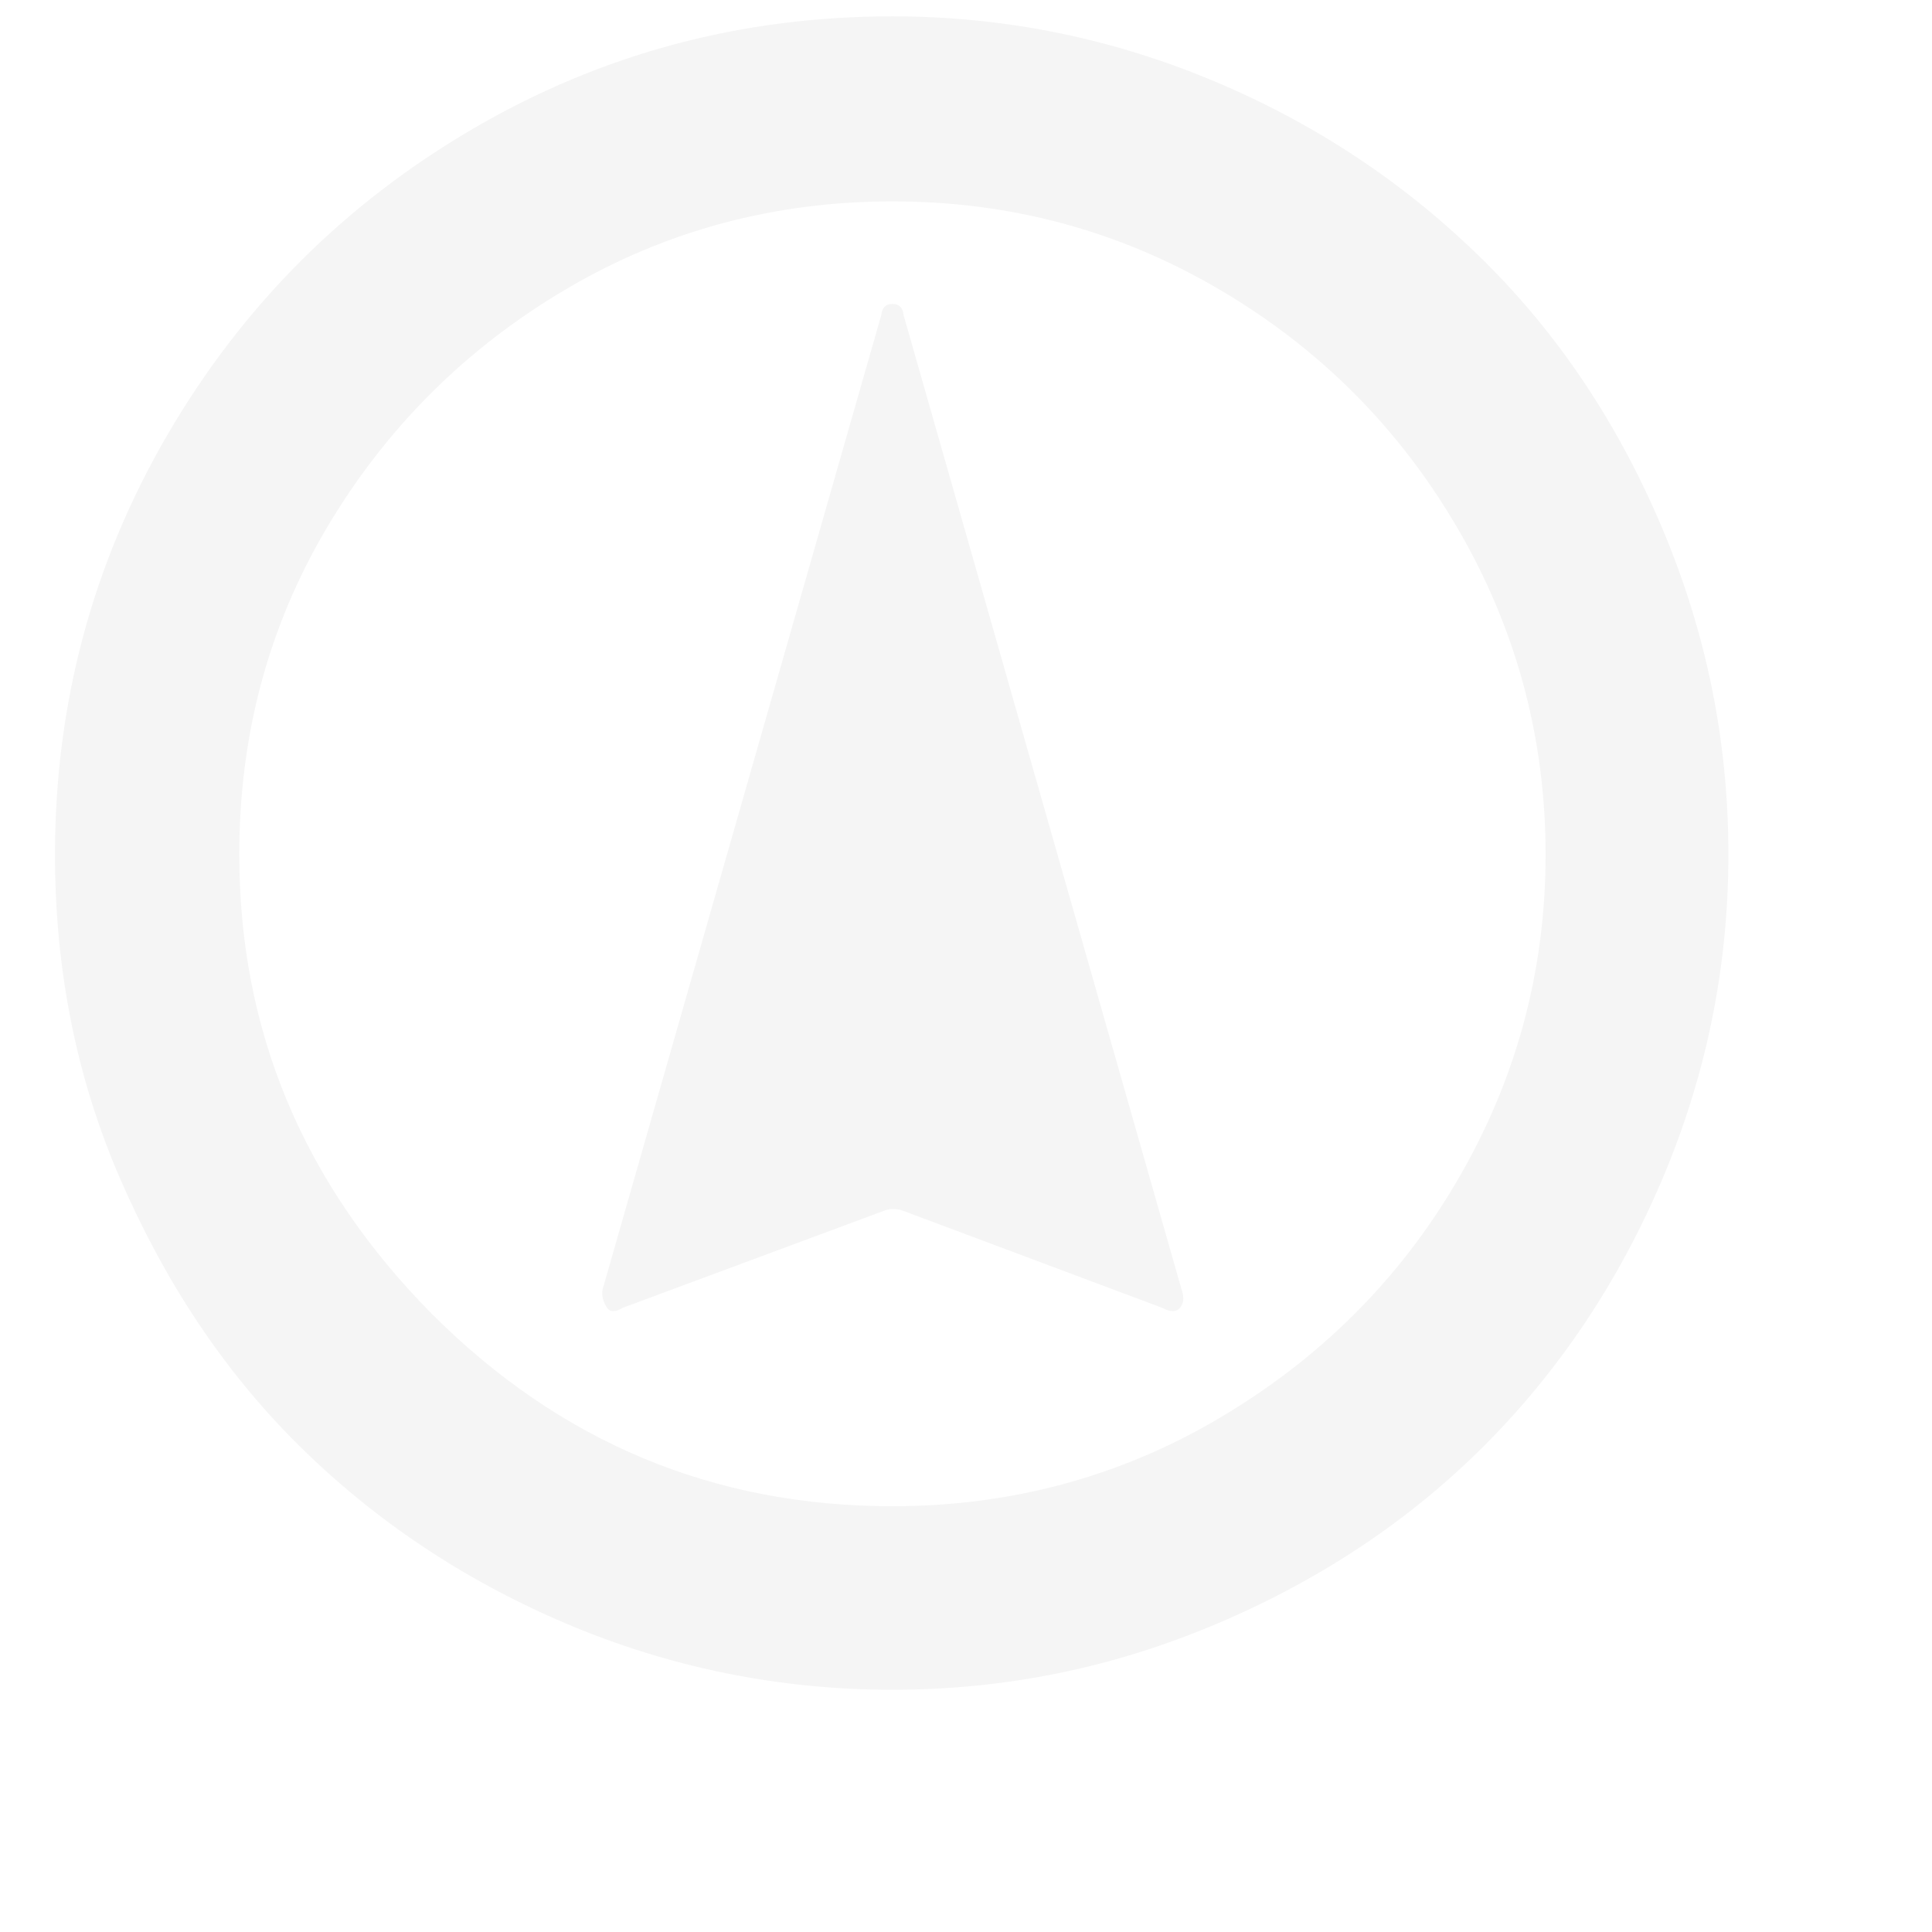
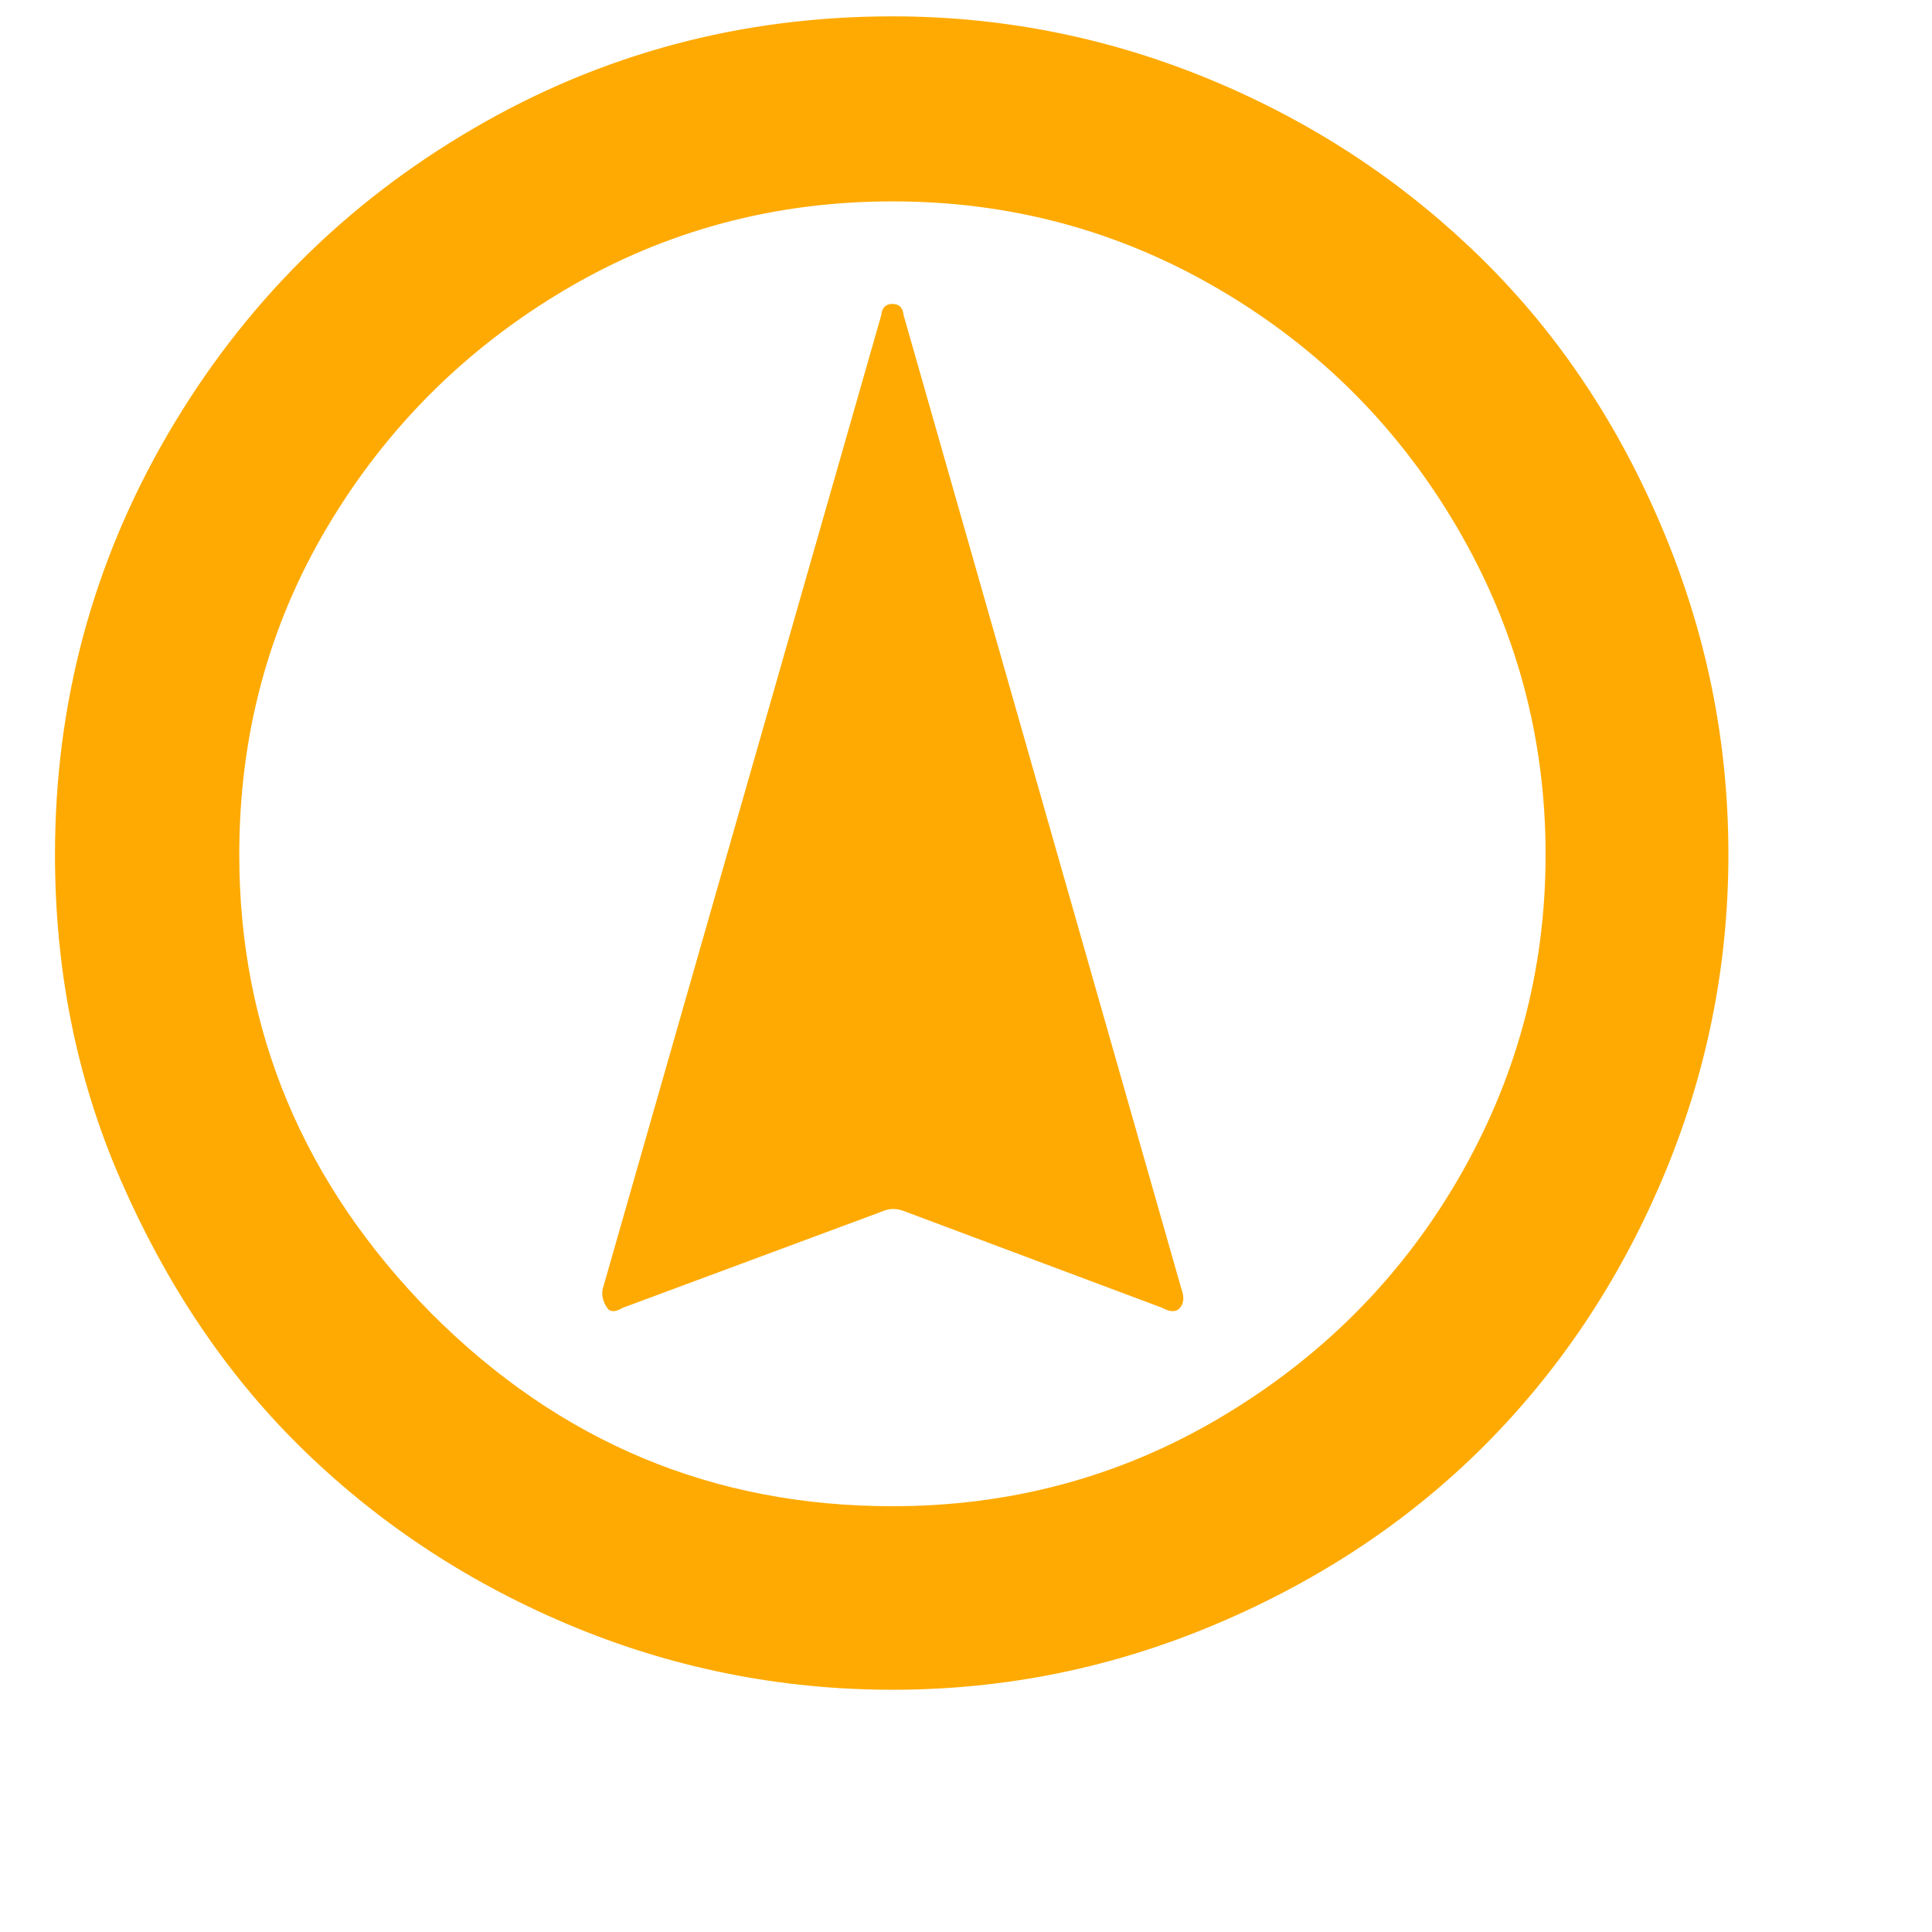
- <svg xmlns="http://www.w3.org/2000/svg" version="1.1" fill="#f5f5f5" viewBox="3 3 26 26">
+ <svg xmlns="http://www.w3.org/2000/svg" version="1.1" fill="#FEAA02" viewBox="3 3 26 26">
  <path d="M3.74,14.5c0-2.04,0.51-3.93,1.52-5.66s2.38-3.1,4.11-4.11s3.61-1.51,5.64-1.51c1.52,0,2.98,0.3,4.37,0.89  s2.58,1.4,3.59,2.4s1.81,2.2,2.4,3.6s0.89,2.85,0.89,4.39c0,1.52-0.3,2.98-0.89,4.37s-1.4,2.59-2.4,3.59s-2.2,1.8-3.59,2.39  s-2.84,0.89-4.37,0.89c-1.53,0-3-0.3-4.39-0.89s-2.59-1.4-3.6-2.4s-1.8-2.2-2.4-3.58S3.74,16.03,3.74,14.5z M6.22,14.5  c0,2.37,0.86,4.43,2.59,6.18c1.73,1.73,3.79,2.59,6.2,2.59c1.58,0,3.05-0.39,4.39-1.18s2.42-1.85,3.21-3.2s1.19-2.81,1.19-4.39  s-0.4-3.05-1.19-4.4s-1.86-2.42-3.21-3.21s-2.81-1.18-4.39-1.18s-3.05,0.39-4.39,1.18S8.2,8.75,7.4,10.1S6.22,12.92,6.22,14.5z   M11.11,20.35l3.75-13.11c0.01-0.1,0.06-0.15,0.15-0.15s0.14,0.05,0.15,0.15l3.74,13.11c0.04,0.11,0.03,0.19-0.02,0.25  s-0.13,0.06-0.24,0l-3.47-1.3c-0.1-0.04-0.2-0.04-0.29,0l-3.5,1.3c-0.1,0.06-0.17,0.06-0.21,0S11.09,20.45,11.11,20.35z" />
</svg>
